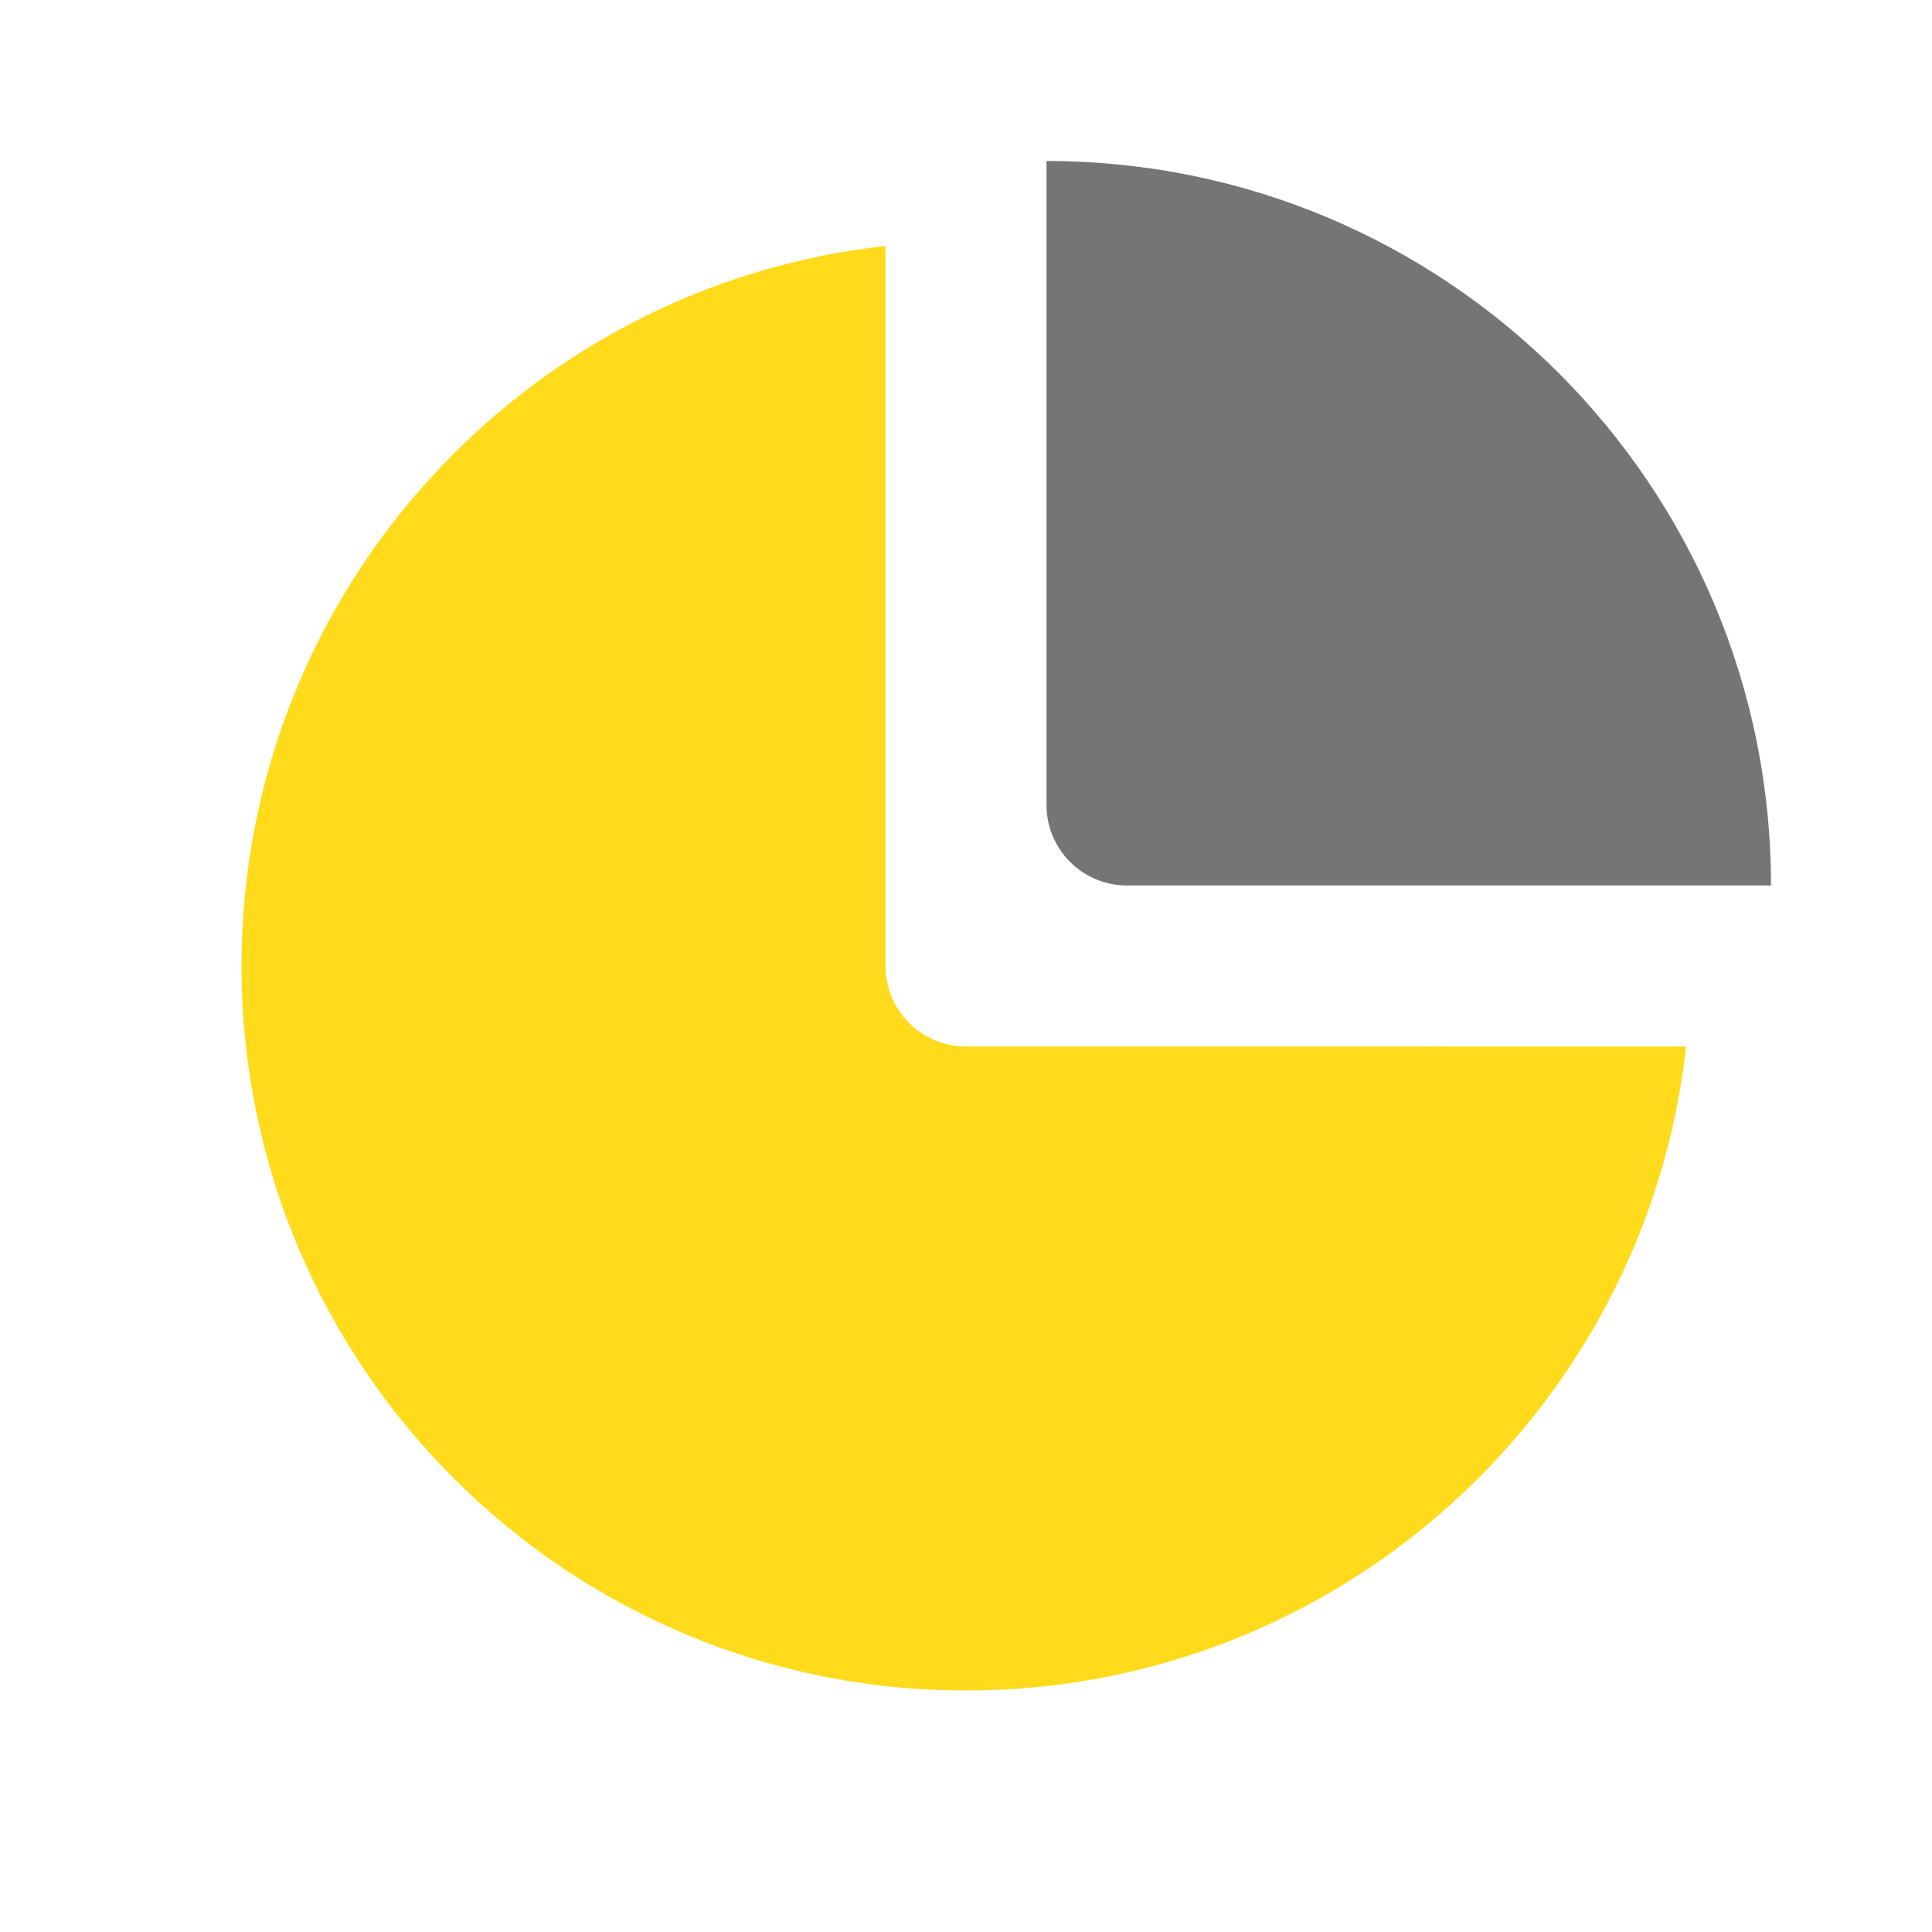
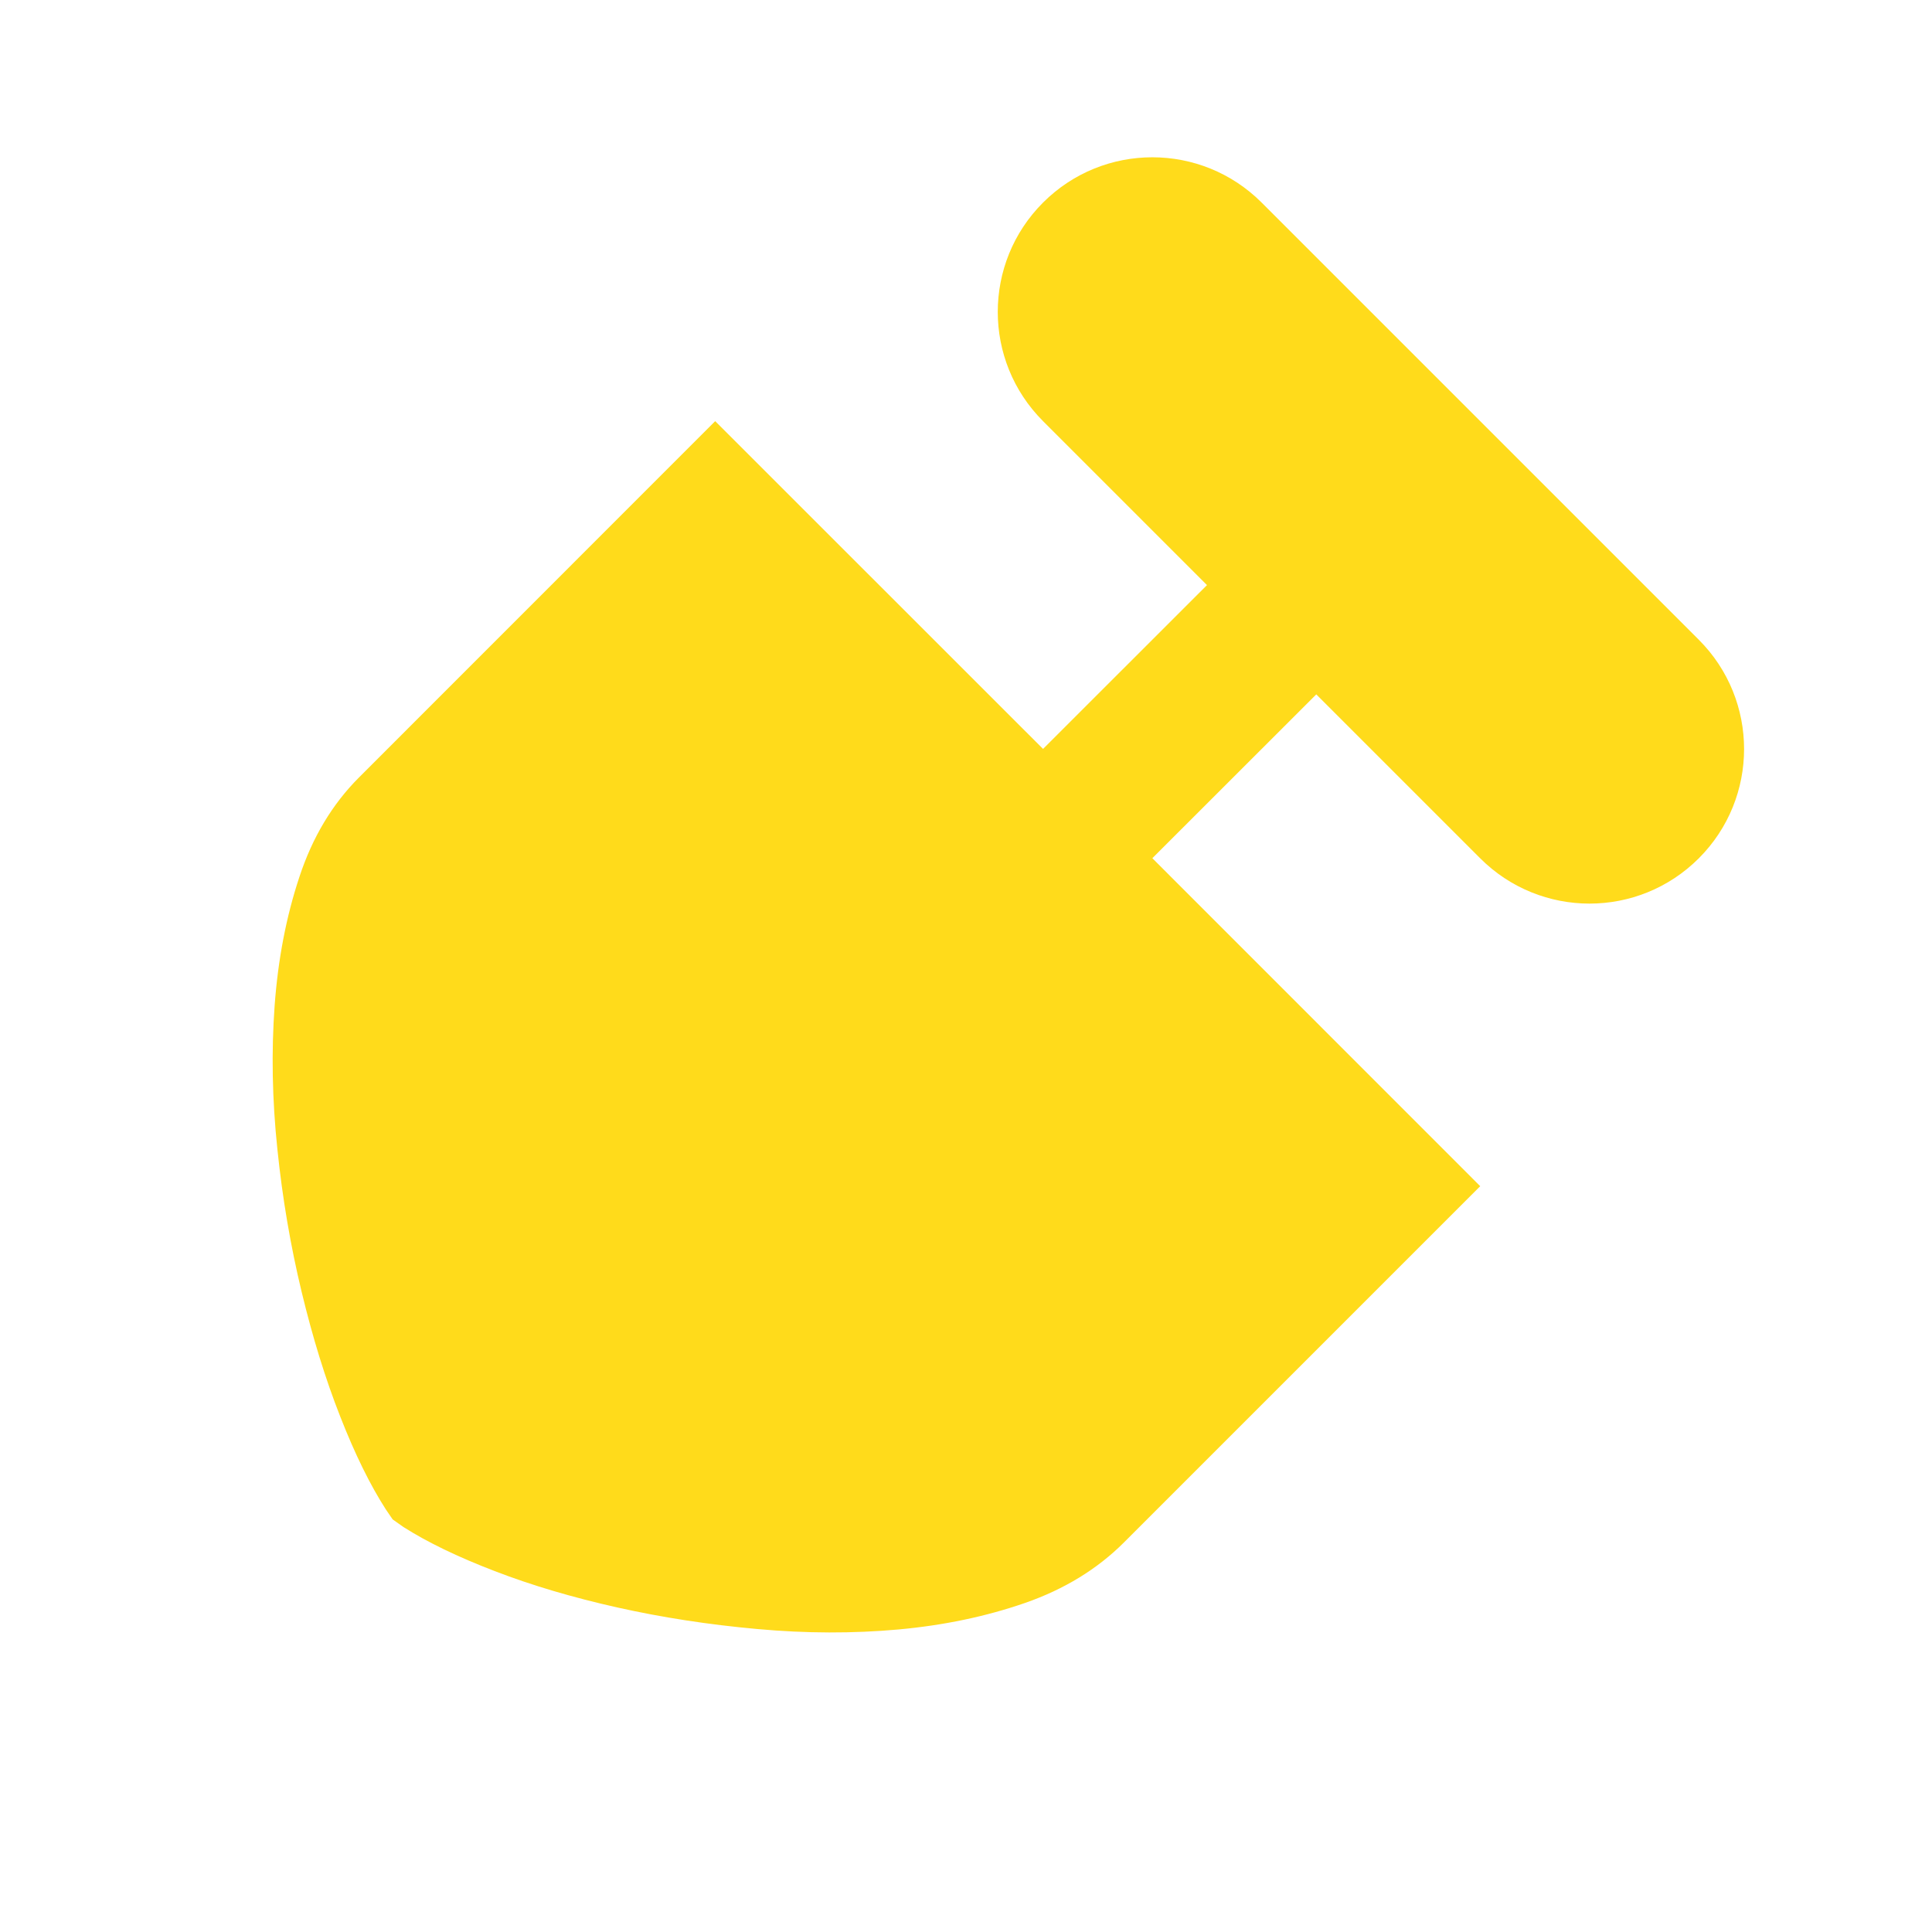
- <svg xmlns="http://www.w3.org/2000/svg" width="24px" height="24px" viewBox="0 0 24 24" version="1.1">
+ <svg xmlns="http://www.w3.org/2000/svg" width="25px" height="25px" viewBox="0 0 25 25" version="1.1">
  <g id="页面-1" stroke="none" stroke-width="1" fill="none" fill-rule="evenodd">
-     <g id="icon-新-1218" transform="translate(-240, -120)">
-       <g id="社区一级导航备份-2" transform="translate(220, 0)">
-         <g id="编组-2备份-2" transform="translate(0, 108)">
-           <g id="menuicon_home" transform="translate(20, 12)">
-             <path d="M11,3.055 L11,12 C11,12.552 11.448,13 12,13 L12,13 L20.945,13.001 C20.447,17.5 16.632,21 12,21 C7.029,21 3,16.971 3,12 C3,7.367 6.5,3.552 11,3.055 Z" id="形状结合" fill="#FFDB1B" />
-             <path d="M13,2 C17.971,2 22,6.029 22,11 L22,11 L14,11 C13.448,11 13,10.552 13,10 Z" id="形状结合" fill="#747576" fill-rule="nonzero" />
-           </g>
-         </g>
+     <g id="menu-stake-active" transform="translate(0.061991, 0.5)" fill="#FFDB1B" fill-rule="nonzero">
+       <g id="编组-14" transform="translate(12.02082, 12.02082) rotate(45) translate(-12.02082, -12.02082) translate(5.020815, 2.020815)">
+         <path d="M11,0 C12.105,0 13,0.895 13,2 C13,3.105 12.105,4 11,4 L8,4 L7.999,6.999 L14,7 L14,13.519 C14,14.007 13.883,14.492 13.65,14.975 C13.416,15.458 13.111,15.925 12.733,16.379 C12.355,16.832 11.923,17.262 11.438,17.666 C10.952,18.072 10.46,18.432 9.961,18.749 C9.461,19.066 8.976,19.33 8.505,19.539 C8.034,19.749 7.621,19.892 7.266,19.971 L7.098,20 L6.944,19.971 C6.58,19.892 6.158,19.749 5.678,19.539 C5.197,19.33 4.698,19.066 4.18,18.749 C3.662,18.432 3.153,18.072 2.654,17.666 C2.155,17.262 1.709,16.832 1.317,16.379 C0.925,15.925 0.608,15.458 0.366,14.975 C0.122,14.492 0.001,14.007 0.001,13.519 L0,7 L5.999,6.999 L6,4 L3,4 C1.895,4 1,3.105 1,2 C1,0.895 1.895,0 3,0 L11,0 Z" id="形状结合" />
      </g>
    </g>
  </g>
</svg>
